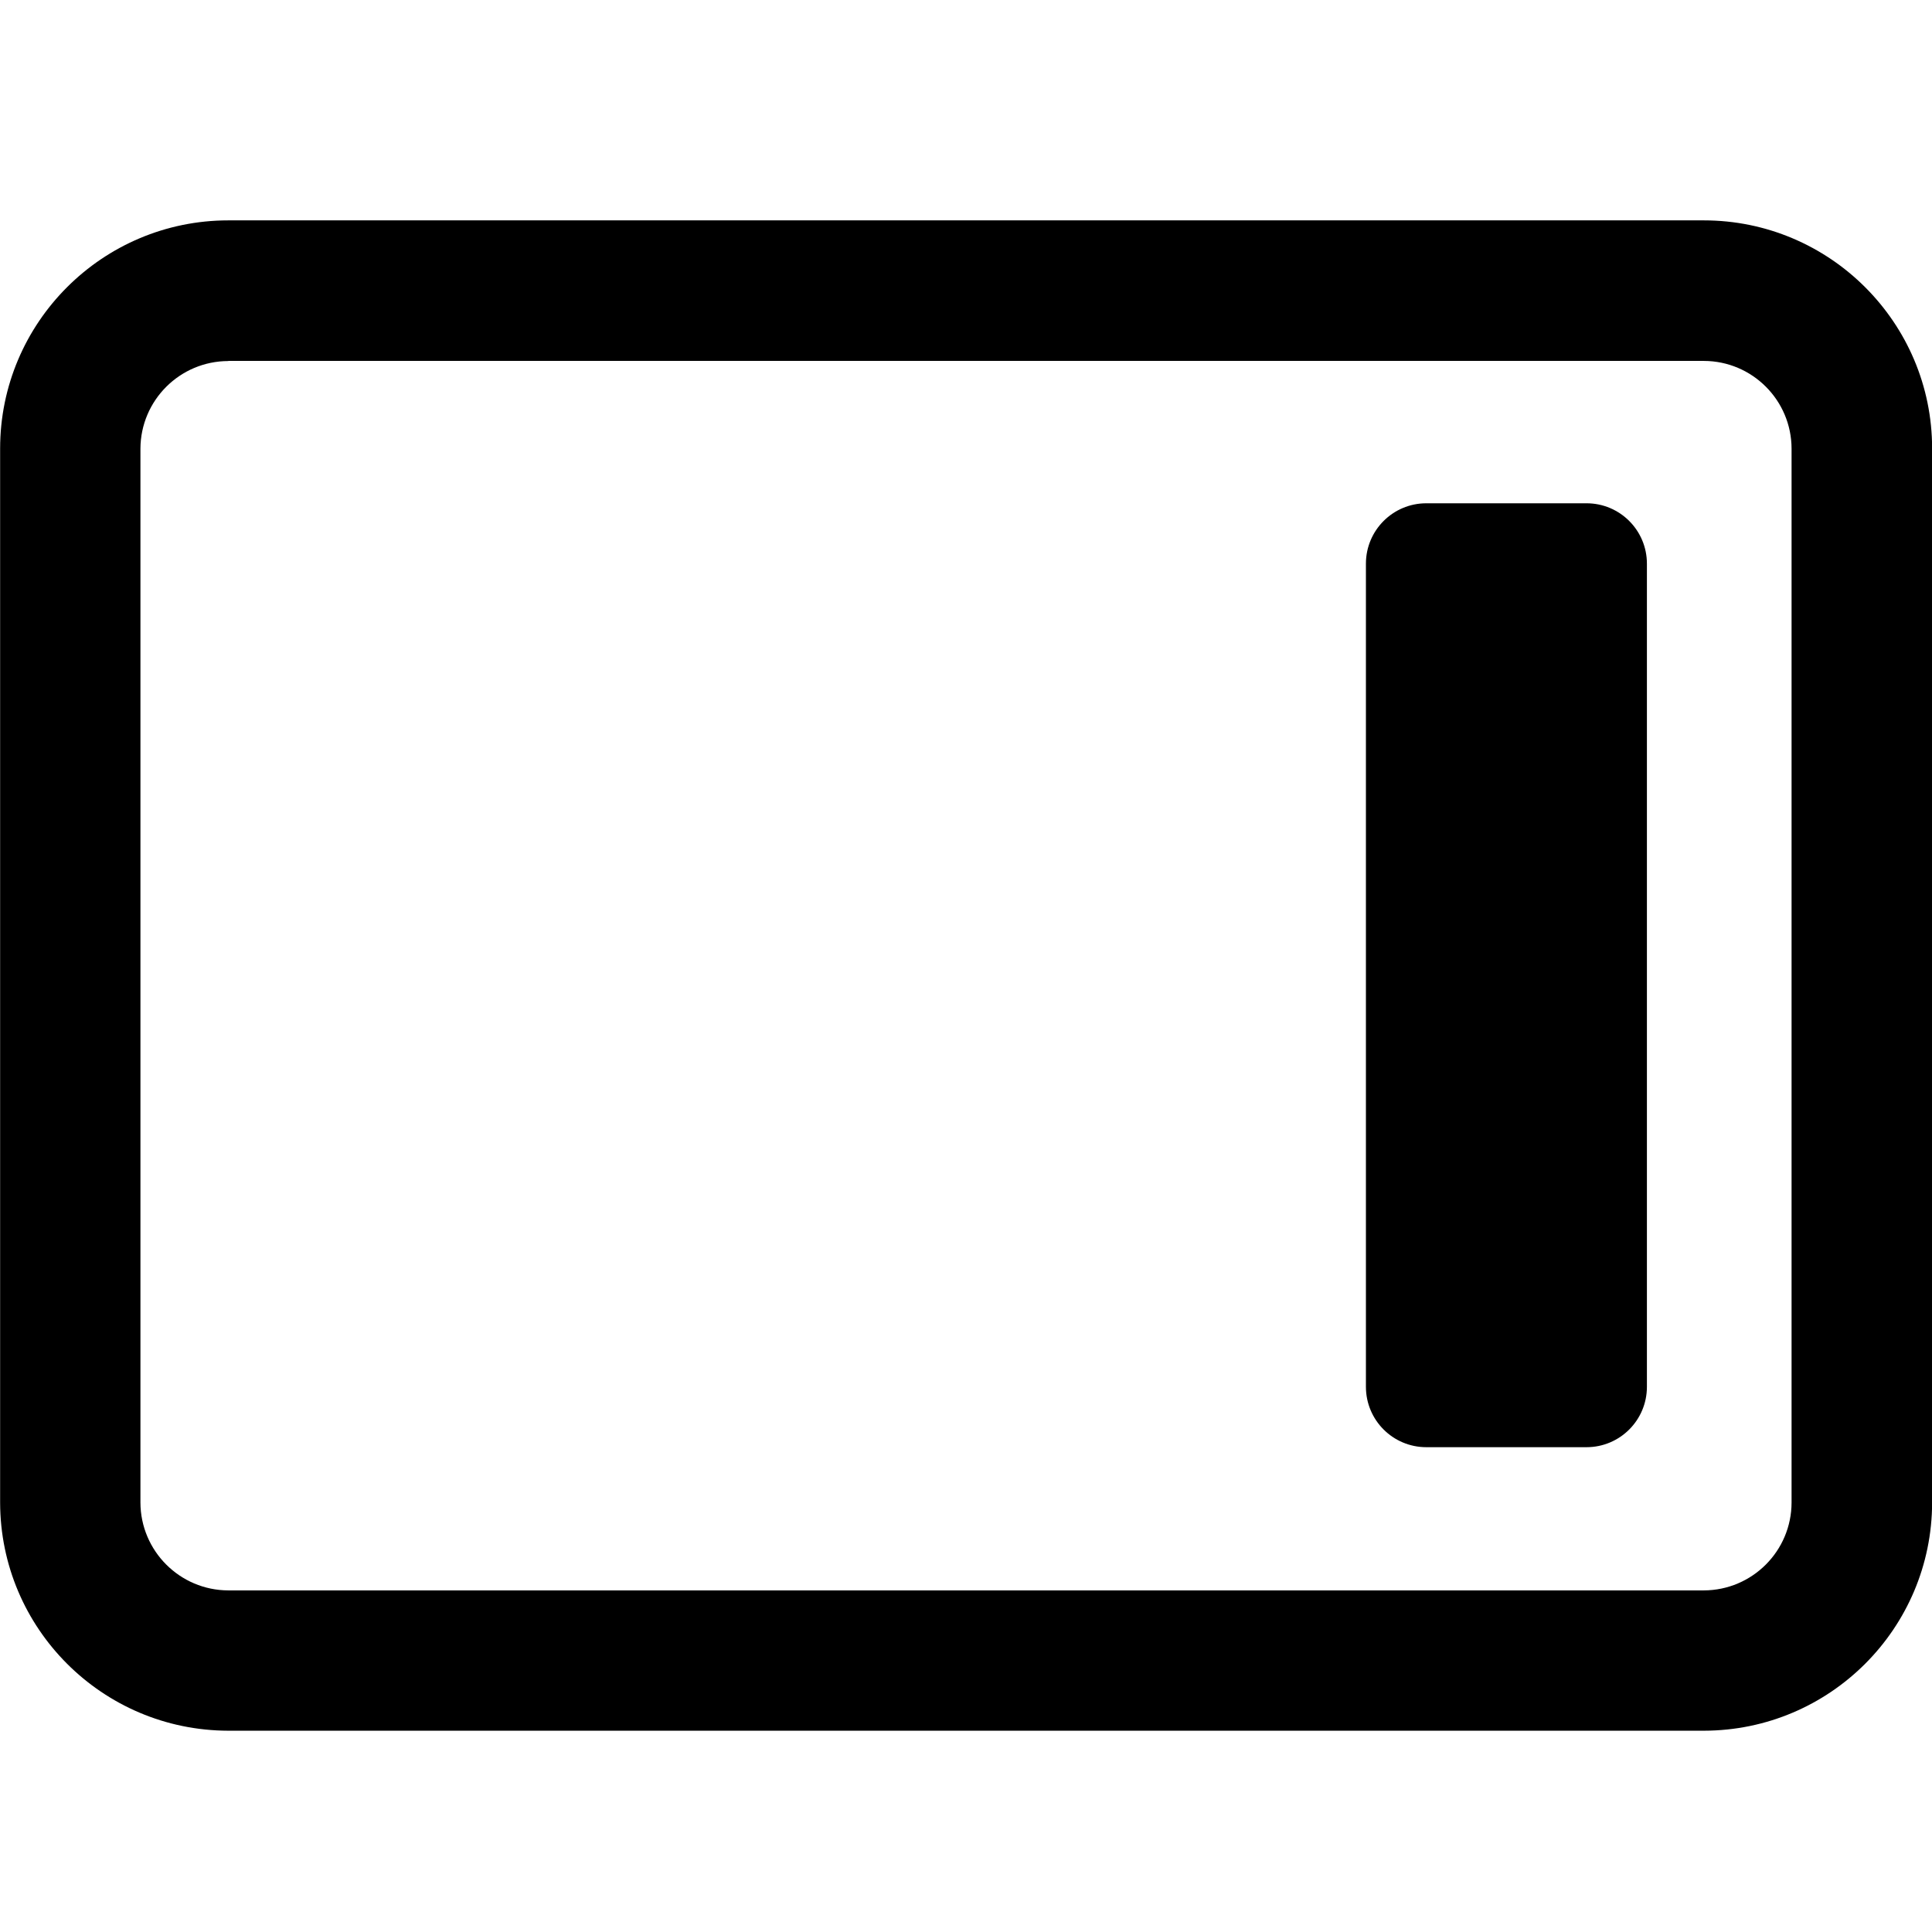
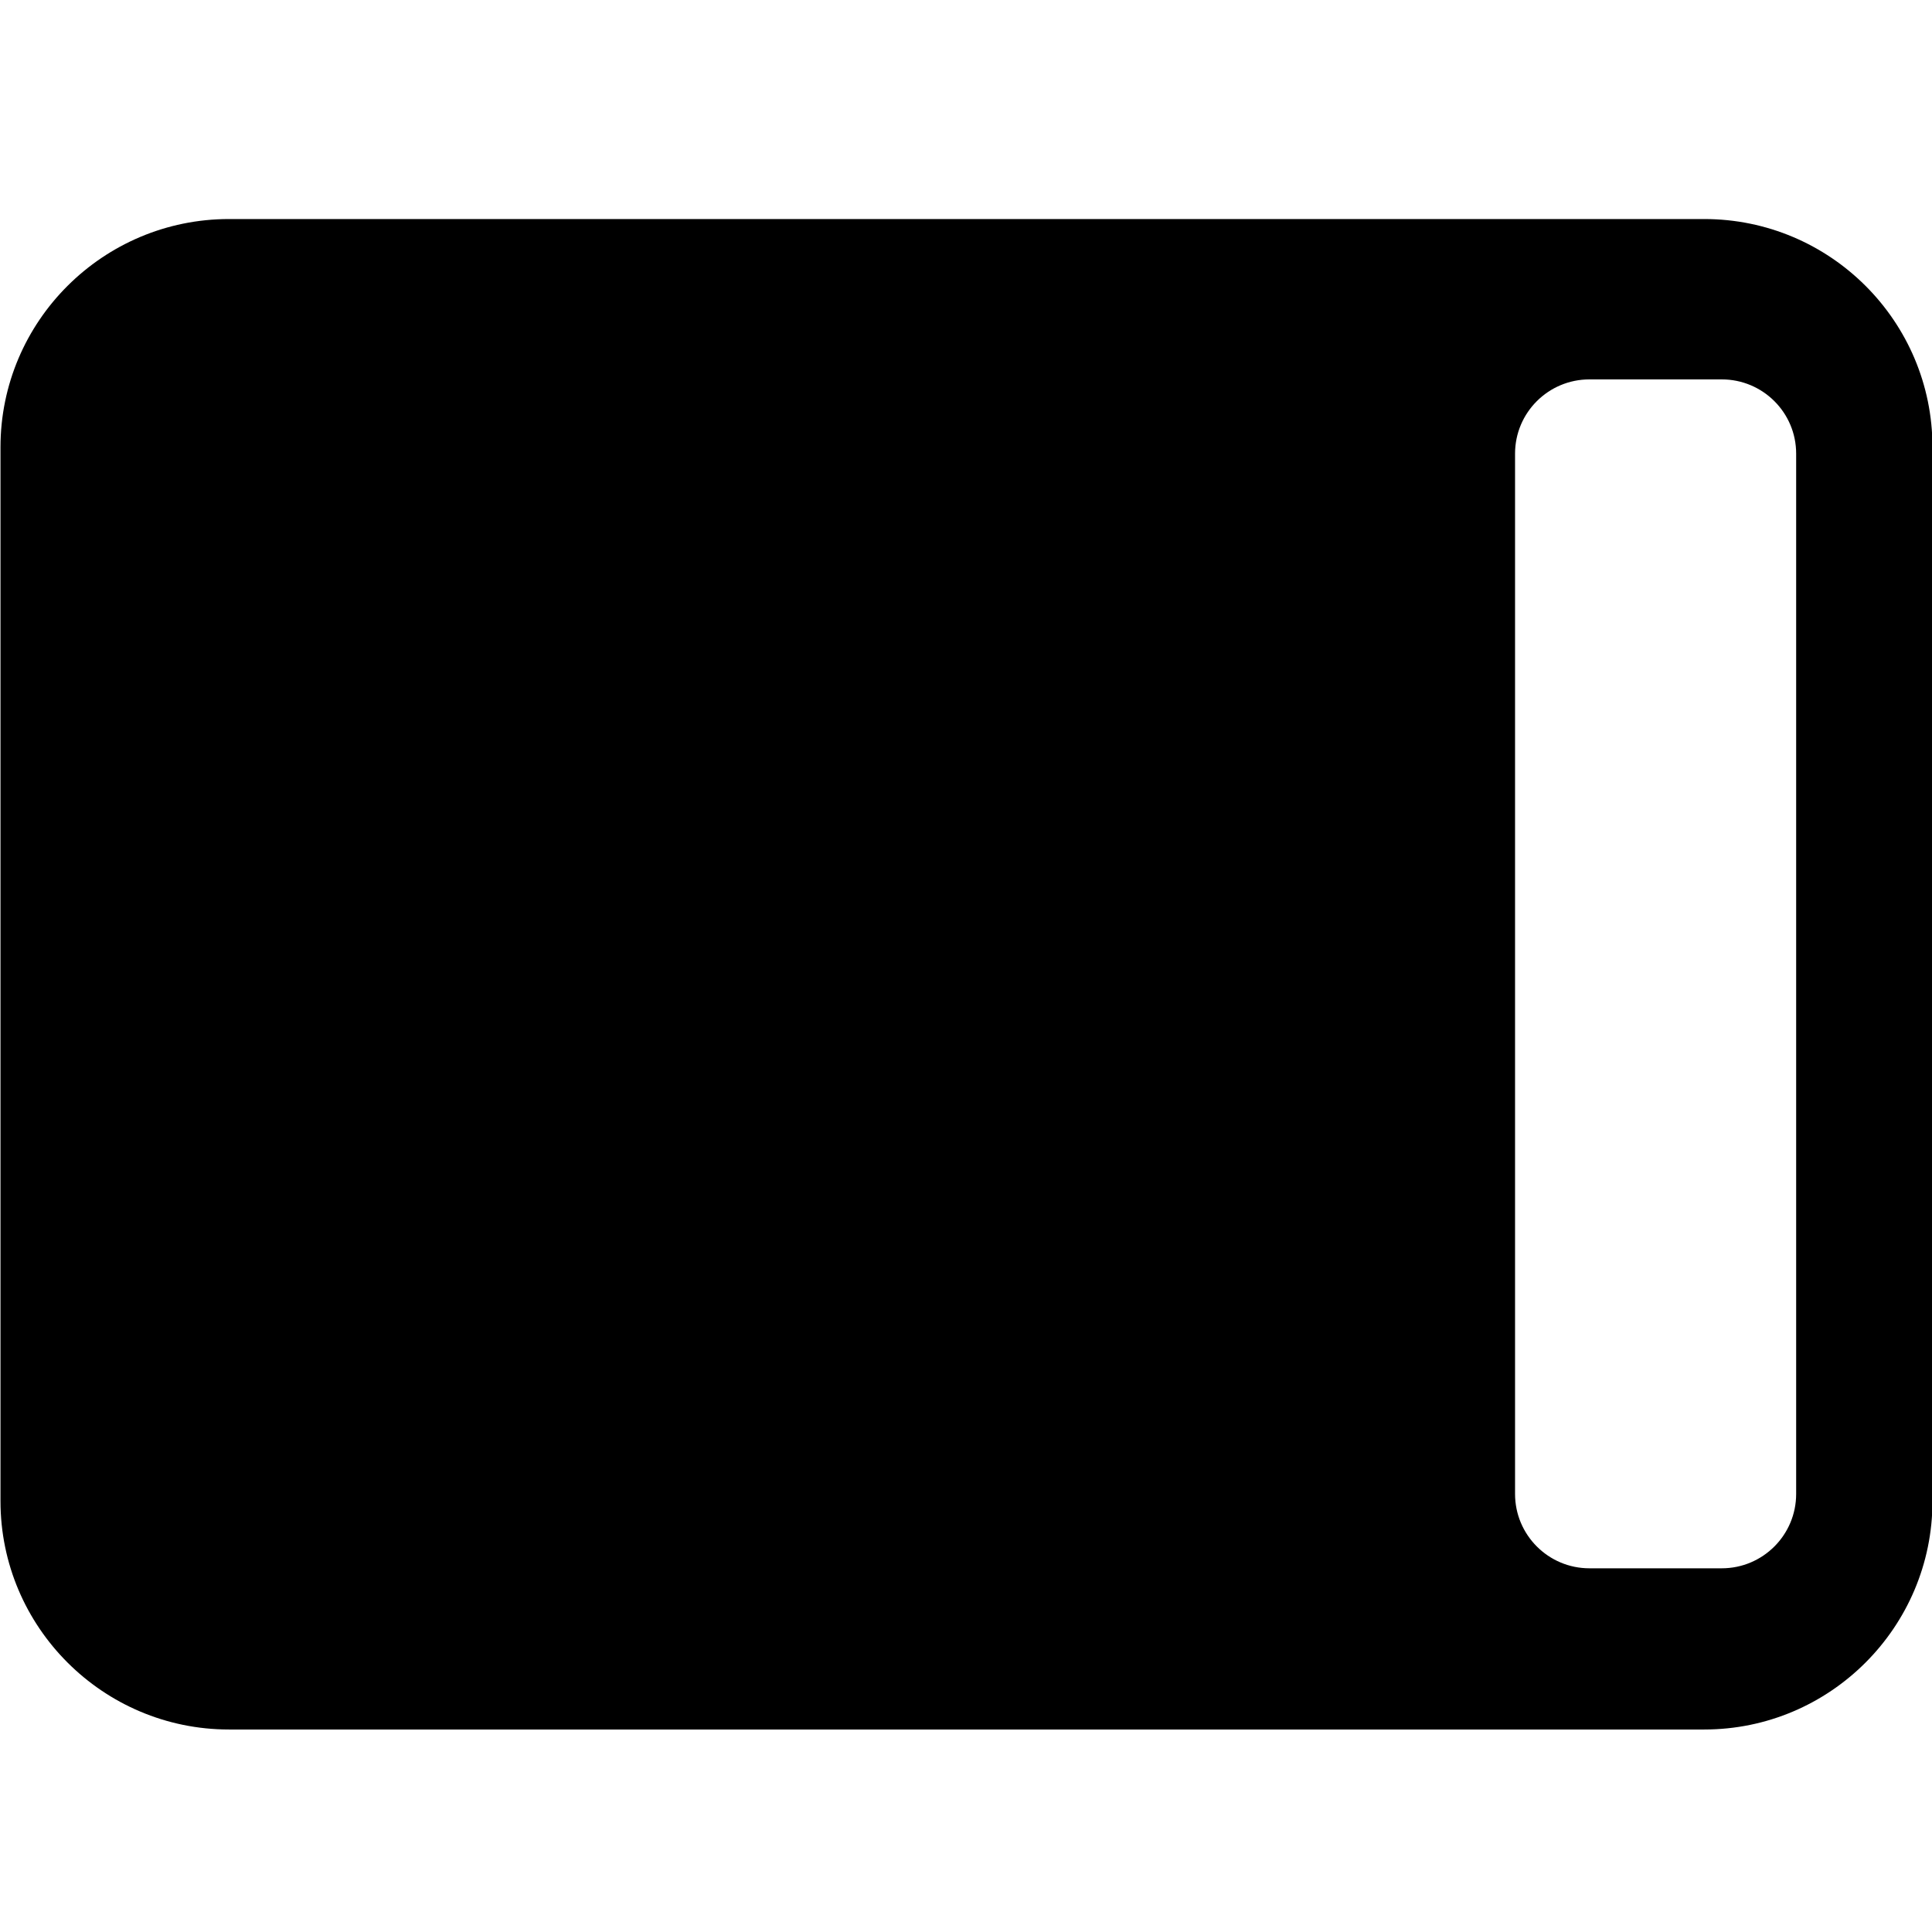
<svg xmlns="http://www.w3.org/2000/svg" viewBox="0 0 16 16">
-   <path d="M1.891 2.99a.729.729 0 0 0-.728.726v8.727a.73.73 0 0 0 .728.728H14.11a.729.729 0 0 0 .727-.728V3.716a.728.728 0 0 0-.727-.727H1.891zM14.11 14.333H1.891a1.893 1.893 0 0 1-1.89-1.89V3.715c0-1.043.847-1.89 1.89-1.89H14.11c1.043 0 1.891.847 1.891 1.89v8.727a1.893 1.893 0 0 1-1.89 1.891z" />
-   <path d="M13.639 4.668v6.817a.5.5 0 0 1-.5.5h-1.327a.5.5 0 0 1-.5-.5V4.668a.5.5 0 0 1 .5-.5h1.327a.5.5 0 0 1 .5.5" />
+   <path d="M14.875,10.782 C14.875,11.122 14.599,11.398 14.259,11.398 L13.163,11.398 C12.823,11.398 12.547,11.122 12.547,10.782 L12.547,2.167 C12.547,1.827 12.823,1.552 13.163,1.552 L14.259,1.552 C14.599,1.552 14.875,1.827 14.875,2.167 L14.875,10.782 Z M14.114,0.224 L1.896,0.224 C0.854,0.224 0.004,1.07 0.004,2.114 L0.004,10.841 C0.004,11.885 0.854,12.733 1.896,12.733 L14.114,12.733 C15.156,12.733 16.004,11.885 16.004,10.841 L16.004,2.114 C16.004,1.07 15.156,0.224 14.114,0.224 Z" transform="translate(0 1.59)" />
</svg>
